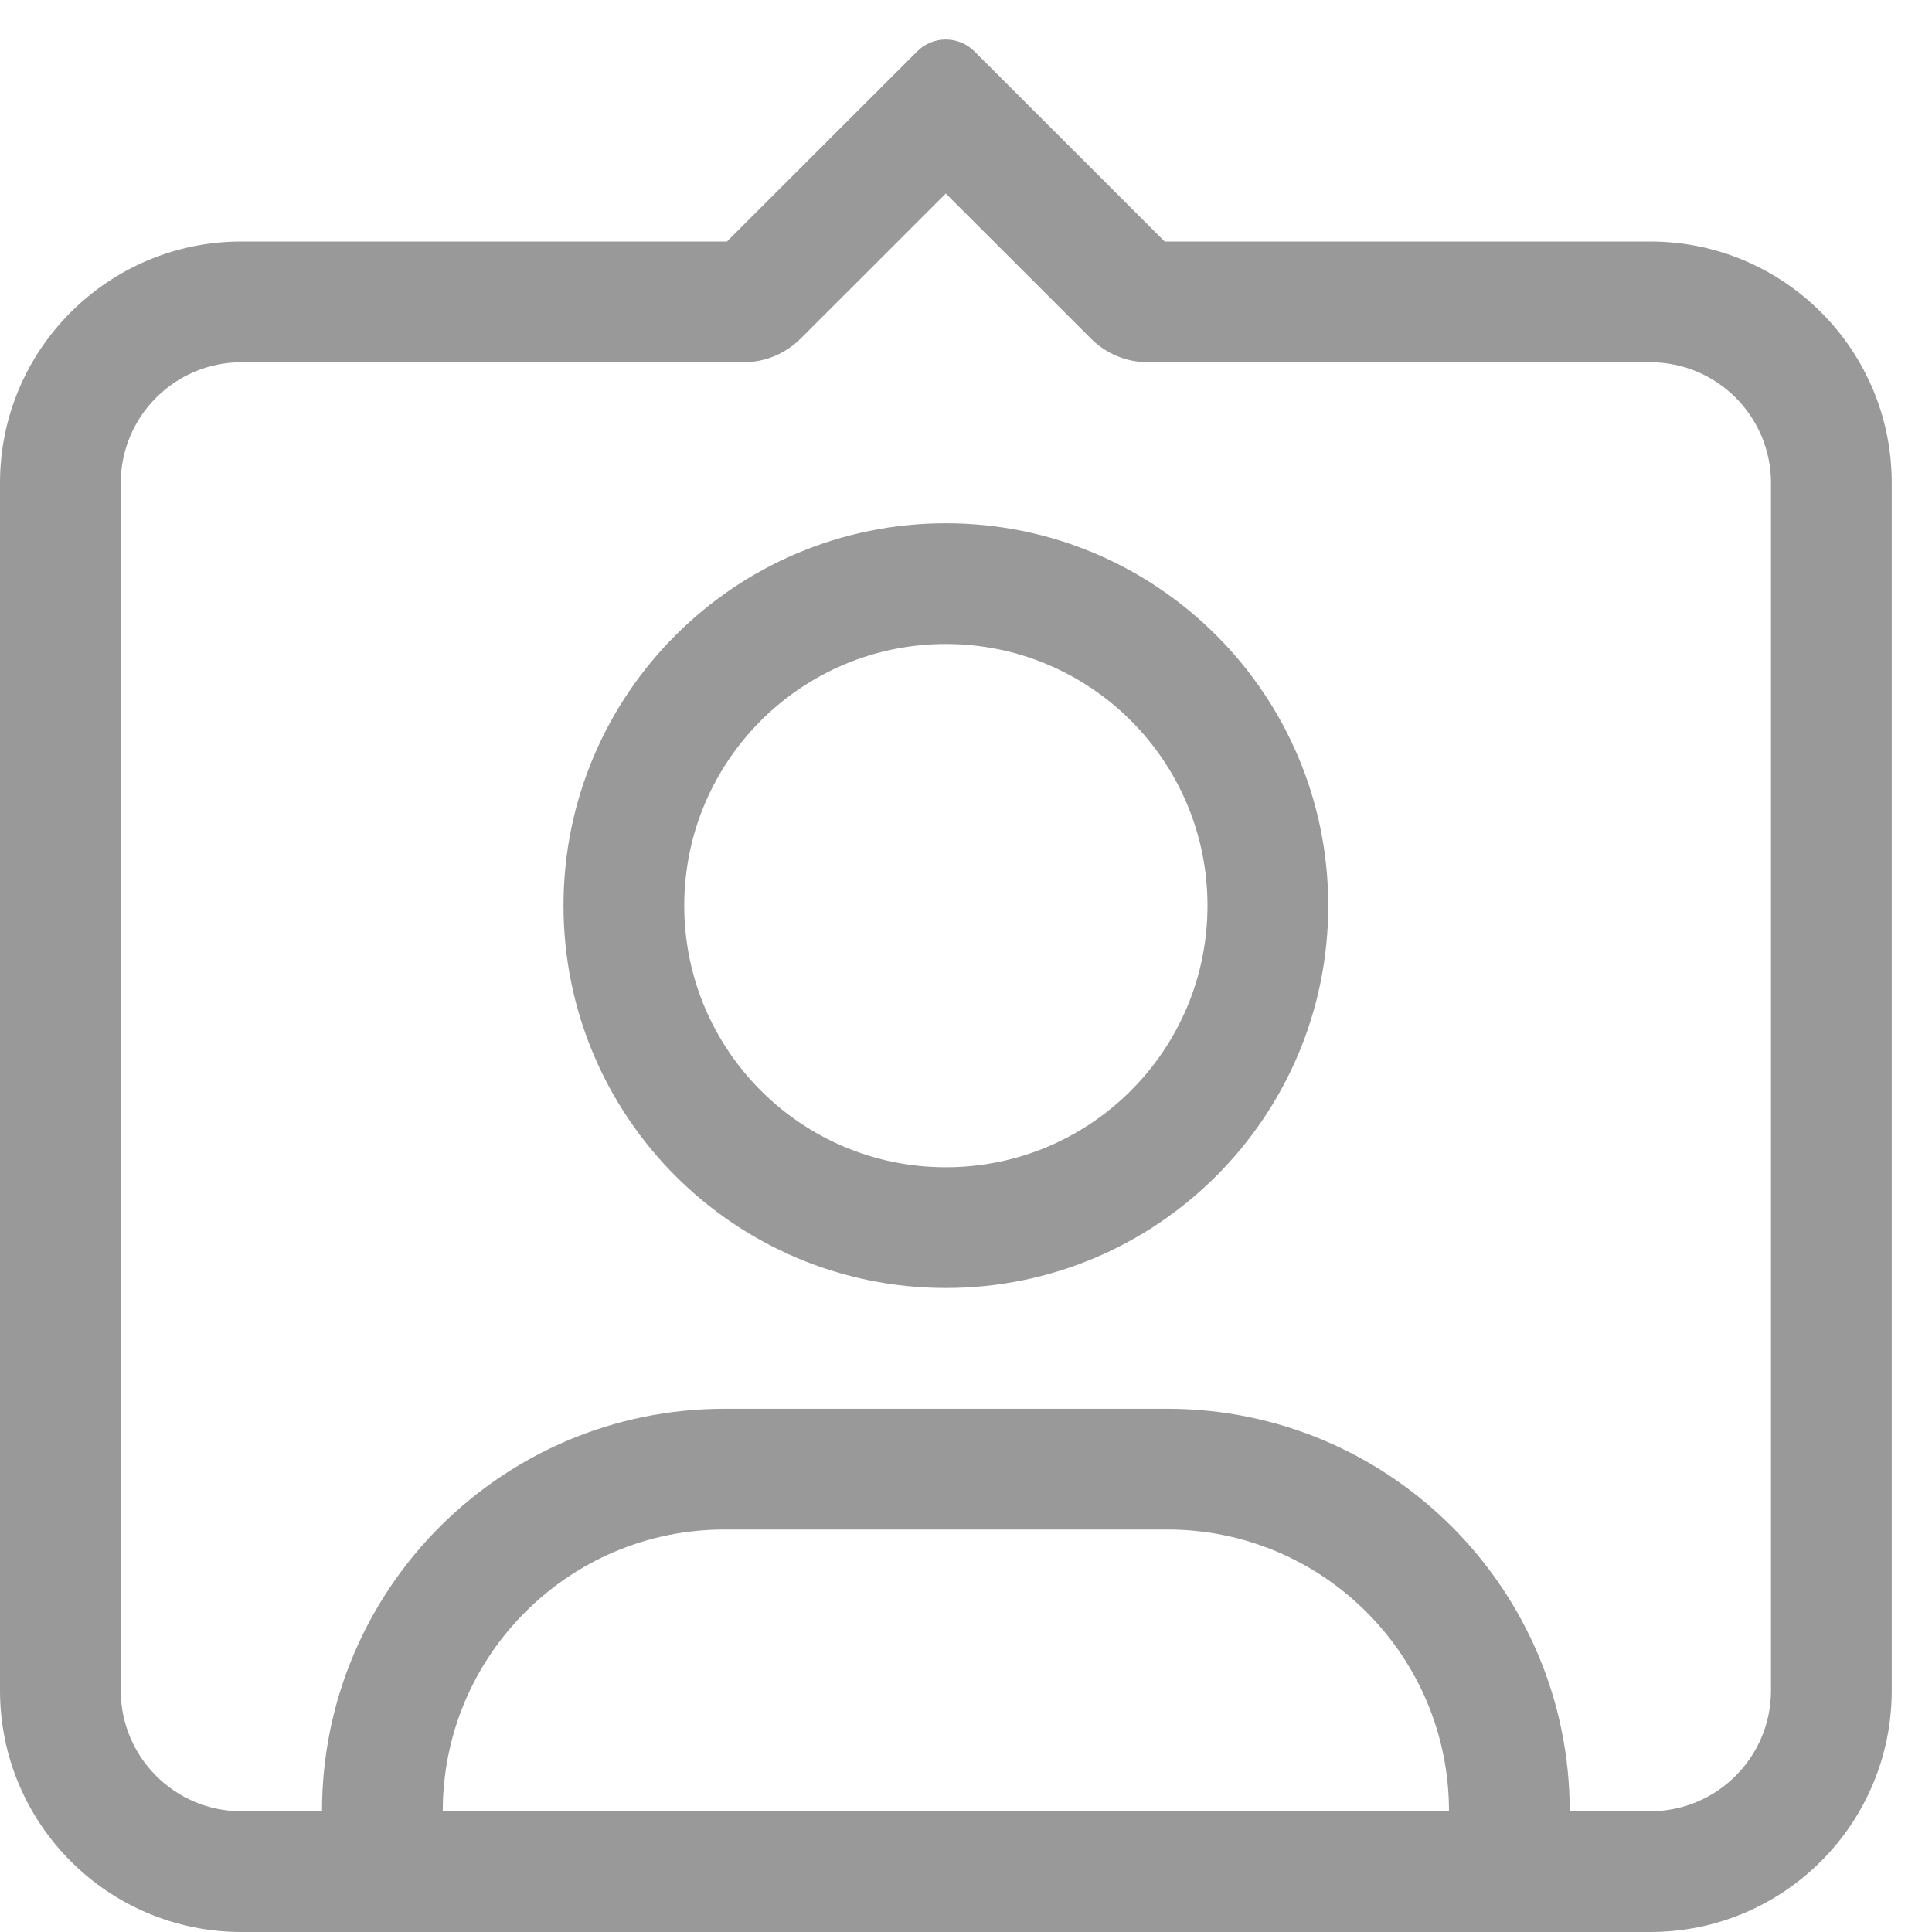
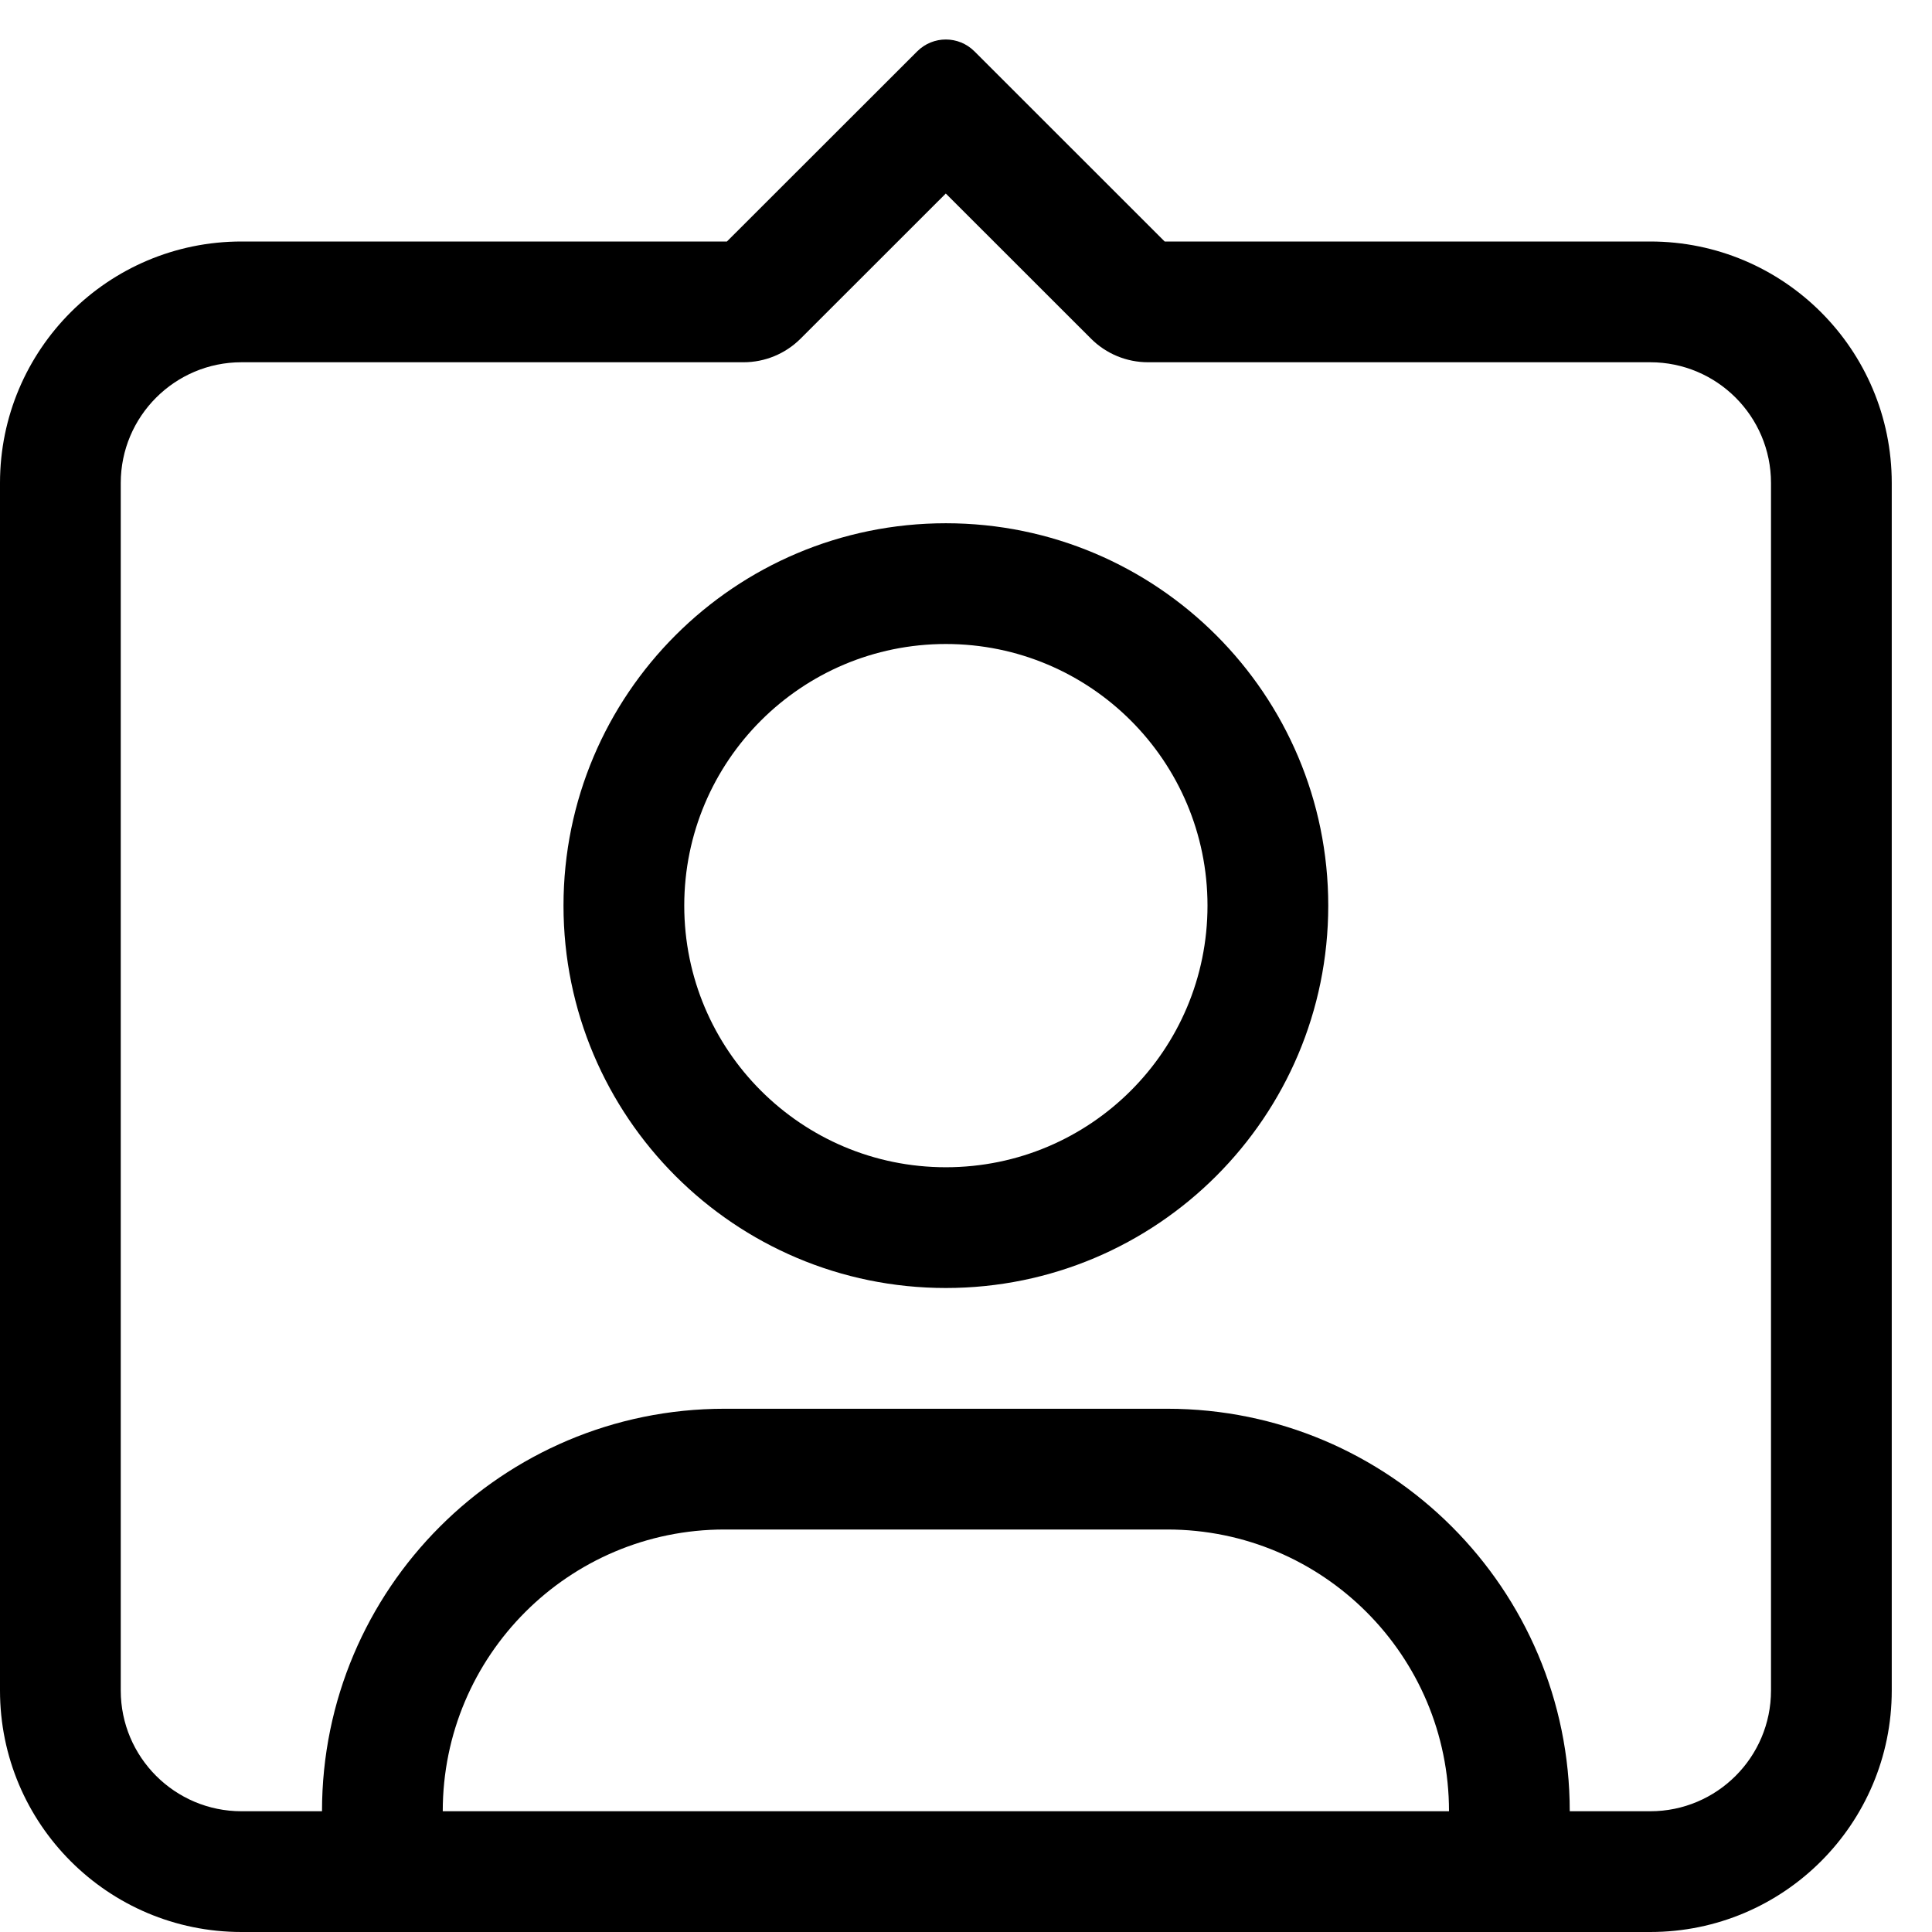
<svg xmlns="http://www.w3.org/2000/svg" width="24" height="24" viewBox="0 0 24 24" fill="none">
-   <path fill-rule="evenodd" clip-rule="evenodd" d="M12.104 0.637L14.468 3H20.5C22.157 3 23.5 4.343 23.5 6V21C23.5 22.657 22.157 24 20.5 24H3C1.343 24 0 22.657 0 21V6C0 4.343 1.343 3 3 3H9.03L11.396 0.636C11.592 0.442 11.908 0.442 12.104 0.637ZM11.749 2.404L9.944 4.208C9.756 4.395 9.502 4.5 9.237 4.5H3C2.172 4.5 1.5 5.172 1.5 6V21C1.5 21.828 2.172 22.5 3 22.5H4C4 19.739 6.239 17.5 9 17.5H14.5C17.261 17.5 19.5 19.739 19.5 22.5H20.5C21.328 22.5 22 21.828 22 21V6C22 5.172 21.328 4.5 20.5 4.5H14.261C13.995 4.5 13.741 4.395 13.553 4.207L11.749 2.404ZM14.5 19C16.433 19 18 20.567 18 22.5H5.5C5.5 20.567 7.067 19 9 19H14.5ZM11.75 6.5C14.373 6.5 16.5 8.627 16.5 11.25C16.5 13.873 14.373 16 11.75 16C9.127 16 7 13.873 7 11.25C7 8.627 9.127 6.5 11.75 6.5ZM8.5 11.25C8.5 9.455 9.955 8 11.75 8C13.545 8 15 9.455 15 11.25C15 13.045 13.545 14.5 11.75 14.5C9.955 14.5 8.5 13.045 8.5 11.25Z" fill="black" fill-opacity="0.4" />
+   <path fill-rule="evenodd" clip-rule="evenodd" d="M12.104 0.637L14.468 3H20.5C22.157 3 23.5 4.343 23.5 6V21C23.5 22.657 22.157 24 20.5 24H3C1.343 24 0 22.657 0 21V6C0 4.343 1.343 3 3 3H9.03L11.396 0.636C11.592 0.442 11.908 0.442 12.104 0.637ZM11.749 2.404L9.944 4.208C9.756 4.395 9.502 4.5 9.237 4.5H3C2.172 4.5 1.5 5.172 1.5 6V21C1.5 21.828 2.172 22.5 3 22.5H4C4 19.739 6.239 17.5 9 17.5H14.5C17.261 17.5 19.5 19.739 19.5 22.5H20.5C21.328 22.5 22 21.828 22 21V6C22 5.172 21.328 4.5 20.5 4.5H14.261C13.995 4.5 13.741 4.395 13.553 4.207L11.749 2.404ZM14.5 19C16.433 19 18 20.567 18 22.5H5.5C5.5 20.567 7.067 19 9 19H14.5ZM11.75 6.5C14.373 6.5 16.5 8.627 16.5 11.25C16.5 13.873 14.373 16 11.75 16C9.127 16 7 13.873 7 11.25C7 8.627 9.127 6.5 11.75 6.5ZM8.5 11.25C8.5 9.455 9.955 8 11.75 8C13.545 8 15 9.455 15 11.25C15 13.045 13.545 14.5 11.75 14.5C9.955 14.5 8.5 13.045 8.5 11.25Z" fill="black" />
</svg>
